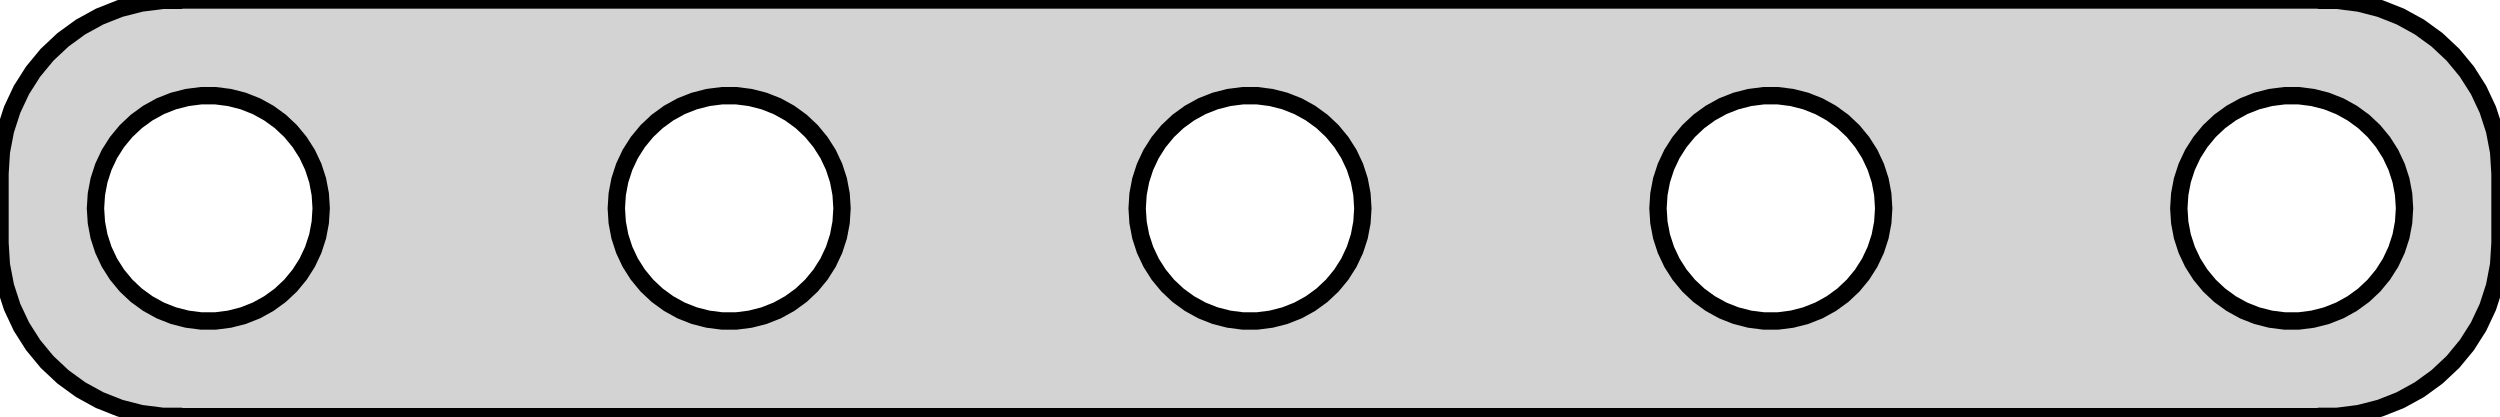
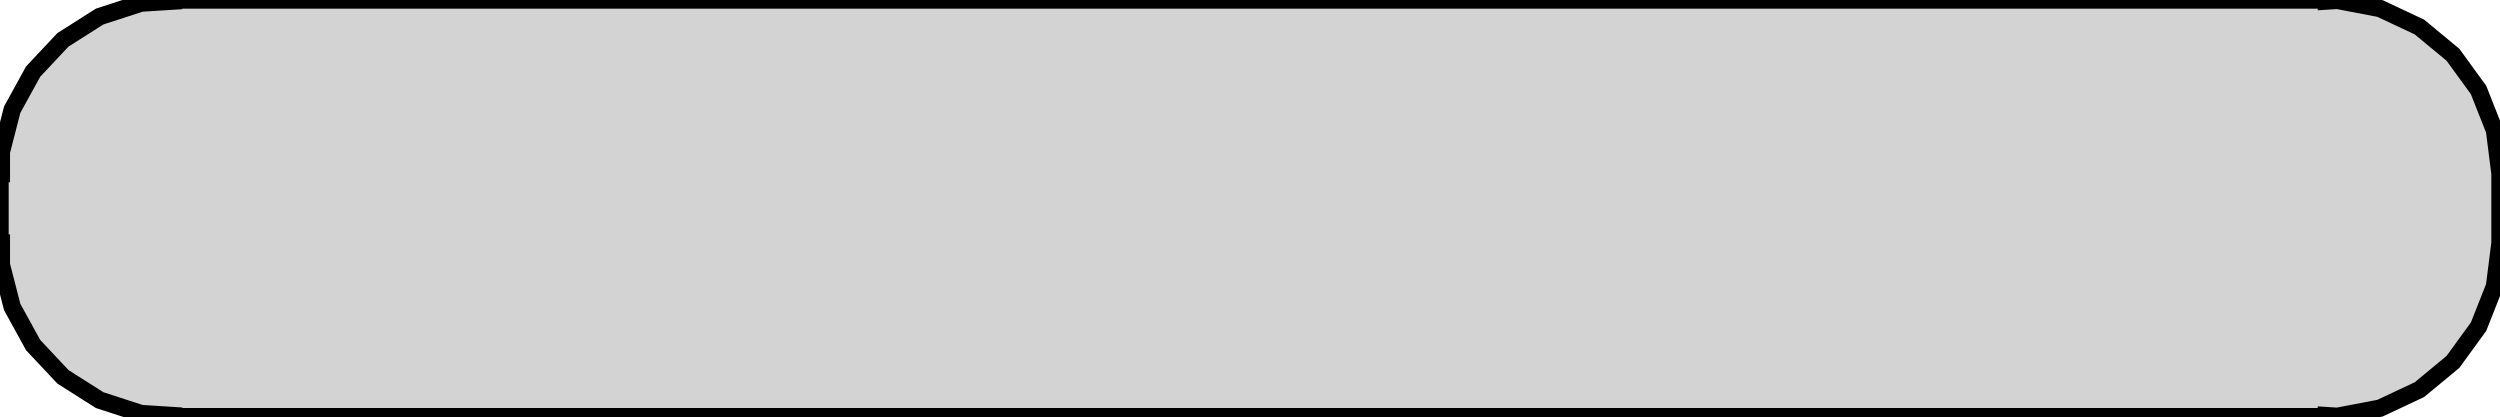
<svg xmlns="http://www.w3.org/2000/svg" width="72mm" height="12mm" viewBox="9 -21 72 12" version="1.1">
-   <path d=" M 76,-9.01 L 76.314,-9.01 L 76.937,-9.089 L 77.545,-9.245 L 78.129,-9.476 L 78.679,-9.778  L 79.187,-10.147 L 79.645,-10.577 L 80.045,-11.061 L 80.382,-11.591 L 80.649,-12.159 L 80.843,-12.757  L 80.961,-13.373 L 81,-14 L 81,-16 L 80.961,-16.627 L 80.843,-17.243 L 80.649,-17.841  L 80.382,-18.409 L 80.045,-18.939 L 79.645,-19.423 L 79.187,-19.853 L 78.679,-20.222 L 78.129,-20.524  L 77.545,-20.755 L 76.937,-20.911 L 76.314,-20.99 L 76,-20.99 L 76,-21 L 14,-21  L 14,-20.99 L 13.686,-20.99 L 13.063,-20.911 L 12.455,-20.755 L 11.871,-20.524 L 11.321,-20.222  L 10.813,-19.853 L 10.355,-19.423 L 9.955,-18.939 L 9.618,-18.409 L 9.351,-17.841 L 9.157,-17.243  L 9.039,-16.627 L 9,-16 L 9,-14 L 9.039,-13.373 L 9.157,-12.757 L 9.351,-12.159  L 9.618,-11.591 L 9.955,-11.061 L 10.355,-10.577 L 10.813,-10.147 L 11.321,-9.778 L 11.871,-9.476  L 12.455,-9.245 L 13.063,-9.089 L 13.686,-9.01 L 14,-9.01 L 14,-9 L 76,-9  z M 14.796,-11.756 L 14.391,-11.808 L 13.996,-11.909 L 13.616,-12.059 L 13.259,-12.256 L 12.928,-12.496  L 12.631,-12.775 L 12.371,-13.09 L 12.152,-13.434 L 11.978,-13.804 L 11.852,-14.192 L 11.776,-14.593  L 11.75,-15 L 11.776,-15.407 L 11.852,-15.808 L 11.978,-16.196 L 12.152,-16.566 L 12.371,-16.91  L 12.631,-17.225 L 12.928,-17.504 L 13.259,-17.744 L 13.616,-17.941 L 13.996,-18.091 L 14.391,-18.192  L 14.796,-18.244 L 15.204,-18.244 L 15.609,-18.192 L 16.004,-18.091 L 16.384,-17.941 L 16.741,-17.744  L 17.072,-17.504 L 17.369,-17.225 L 17.629,-16.91 L 17.848,-16.566 L 18.022,-16.196 L 18.148,-15.808  L 18.224,-15.407 L 18.25,-15 L 18.224,-14.593 L 18.148,-14.192 L 18.022,-13.804 L 17.848,-13.434  L 17.629,-13.09 L 17.369,-12.775 L 17.072,-12.496 L 16.741,-12.256 L 16.384,-12.059 L 16.004,-11.909  L 15.609,-11.808 L 15.204,-11.756 z M 29.796,-11.756 L 29.391,-11.808 L 28.996,-11.909 L 28.616,-12.059 L 28.259,-12.256 L 27.928,-12.496  L 27.631,-12.775 L 27.371,-13.09 L 27.152,-13.434 L 26.978,-13.804 L 26.852,-14.192 L 26.776,-14.593  L 26.75,-15 L 26.776,-15.407 L 26.852,-15.808 L 26.978,-16.196 L 27.152,-16.566 L 27.371,-16.91  L 27.631,-17.225 L 27.928,-17.504 L 28.259,-17.744 L 28.616,-17.941 L 28.996,-18.091 L 29.391,-18.192  L 29.796,-18.244 L 30.204,-18.244 L 30.609,-18.192 L 31.004,-18.091 L 31.384,-17.941 L 31.741,-17.744  L 32.072,-17.504 L 32.369,-17.225 L 32.629,-16.91 L 32.848,-16.566 L 33.022,-16.196 L 33.148,-15.808  L 33.224,-15.407 L 33.25,-15 L 33.224,-14.593 L 33.148,-14.192 L 33.022,-13.804 L 32.848,-13.434  L 32.629,-13.09 L 32.369,-12.775 L 32.072,-12.496 L 31.741,-12.256 L 31.384,-12.059 L 31.004,-11.909  L 30.609,-11.808 L 30.204,-11.756 z M 44.796,-11.756 L 44.391,-11.808 L 43.996,-11.909 L 43.616,-12.059 L 43.259,-12.256 L 42.928,-12.496  L 42.631,-12.775 L 42.371,-13.09 L 42.152,-13.434 L 41.978,-13.804 L 41.852,-14.192 L 41.776,-14.593  L 41.75,-15 L 41.776,-15.407 L 41.852,-15.808 L 41.978,-16.196 L 42.152,-16.566 L 42.371,-16.91  L 42.631,-17.225 L 42.928,-17.504 L 43.259,-17.744 L 43.616,-17.941 L 43.996,-18.091 L 44.391,-18.192  L 44.796,-18.244 L 45.204,-18.244 L 45.609,-18.192 L 46.004,-18.091 L 46.384,-17.941 L 46.741,-17.744  L 47.072,-17.504 L 47.369,-17.225 L 47.629,-16.91 L 47.848,-16.566 L 48.022,-16.196 L 48.148,-15.808  L 48.224,-15.407 L 48.25,-15 L 48.224,-14.593 L 48.148,-14.192 L 48.022,-13.804 L 47.848,-13.434  L 47.629,-13.09 L 47.369,-12.775 L 47.072,-12.496 L 46.741,-12.256 L 46.384,-12.059 L 46.004,-11.909  L 45.609,-11.808 L 45.204,-11.756 z M 59.796,-11.756 L 59.391,-11.808 L 58.996,-11.909 L 58.616,-12.059 L 58.259,-12.256 L 57.928,-12.496  L 57.631,-12.775 L 57.371,-13.09 L 57.152,-13.434 L 56.978,-13.804 L 56.852,-14.192 L 56.776,-14.593  L 56.75,-15 L 56.776,-15.407 L 56.852,-15.808 L 56.978,-16.196 L 57.152,-16.566 L 57.371,-16.91  L 57.631,-17.225 L 57.928,-17.504 L 58.259,-17.744 L 58.616,-17.941 L 58.996,-18.091 L 59.391,-18.192  L 59.796,-18.244 L 60.204,-18.244 L 60.609,-18.192 L 61.004,-18.091 L 61.384,-17.941 L 61.741,-17.744  L 62.072,-17.504 L 62.369,-17.225 L 62.629,-16.91 L 62.848,-16.566 L 63.022,-16.196 L 63.148,-15.808  L 63.224,-15.407 L 63.25,-15 L 63.224,-14.593 L 63.148,-14.192 L 63.022,-13.804 L 62.848,-13.434  L 62.629,-13.09 L 62.369,-12.775 L 62.072,-12.496 L 61.741,-12.256 L 61.384,-12.059 L 61.004,-11.909  L 60.609,-11.808 L 60.204,-11.756 z M 74.796,-11.756 L 74.391,-11.808 L 73.996,-11.909 L 73.616,-12.059 L 73.259,-12.256 L 72.928,-12.496  L 72.631,-12.775 L 72.371,-13.09 L 72.152,-13.434 L 71.978,-13.804 L 71.852,-14.192 L 71.776,-14.593  L 71.75,-15 L 71.776,-15.407 L 71.852,-15.808 L 71.978,-16.196 L 72.152,-16.566 L 72.371,-16.91  L 72.631,-17.225 L 72.928,-17.504 L 73.259,-17.744 L 73.616,-17.941 L 73.996,-18.091 L 74.391,-18.192  L 74.796,-18.244 L 75.204,-18.244 L 75.609,-18.192 L 76.004,-18.091 L 76.384,-17.941 L 76.741,-17.744  L 77.072,-17.504 L 77.369,-17.225 L 77.629,-16.91 L 77.848,-16.566 L 78.022,-16.196 L 78.148,-15.808  L 78.224,-15.407 L 78.25,-15 L 78.224,-14.593 L 78.148,-14.192 L 78.022,-13.804 L 77.848,-13.434  L 77.629,-13.09 L 77.369,-12.775 L 77.072,-12.496 L 76.741,-12.256 L 76.384,-12.059 L 76.004,-11.909  L 75.609,-11.808 L 75.204,-11.756 z " stroke="black" fill="lightgray" stroke-width="0.5" />
+   <path d=" M 76,-9.03 L 76.314,-9.01 L 77.545,-9.245 L 78.679,-9.778 L 79.645,-10.577 L 80.382,-11.591  L 80.843,-12.757 L 81,-14 L 81,-16 L 80.843,-17.243 L 80.382,-18.409 L 79.645,-19.423  L 78.679,-20.222 L 77.545,-20.755 L 76.314,-20.99 L 76,-20.97 L 76,-21 L 14,-21  L 14,-20.97 L 13.063,-20.911 L 11.871,-20.524 L 10.813,-19.853 L 9.955,-18.939 L 9.351,-17.841  L 9.039,-16.627 L 9.039,-16 L 9,-16 L 9,-14 L 9.039,-14 L 9.039,-13.373  L 9.351,-12.159 L 9.955,-11.061 L 10.813,-10.147 L 11.871,-9.476 L 13.063,-9.089 L 14,-9.03  L 14,-9 L 76,-9 z " stroke="black" fill="lightgray" stroke-width="0.5" />
</svg>
